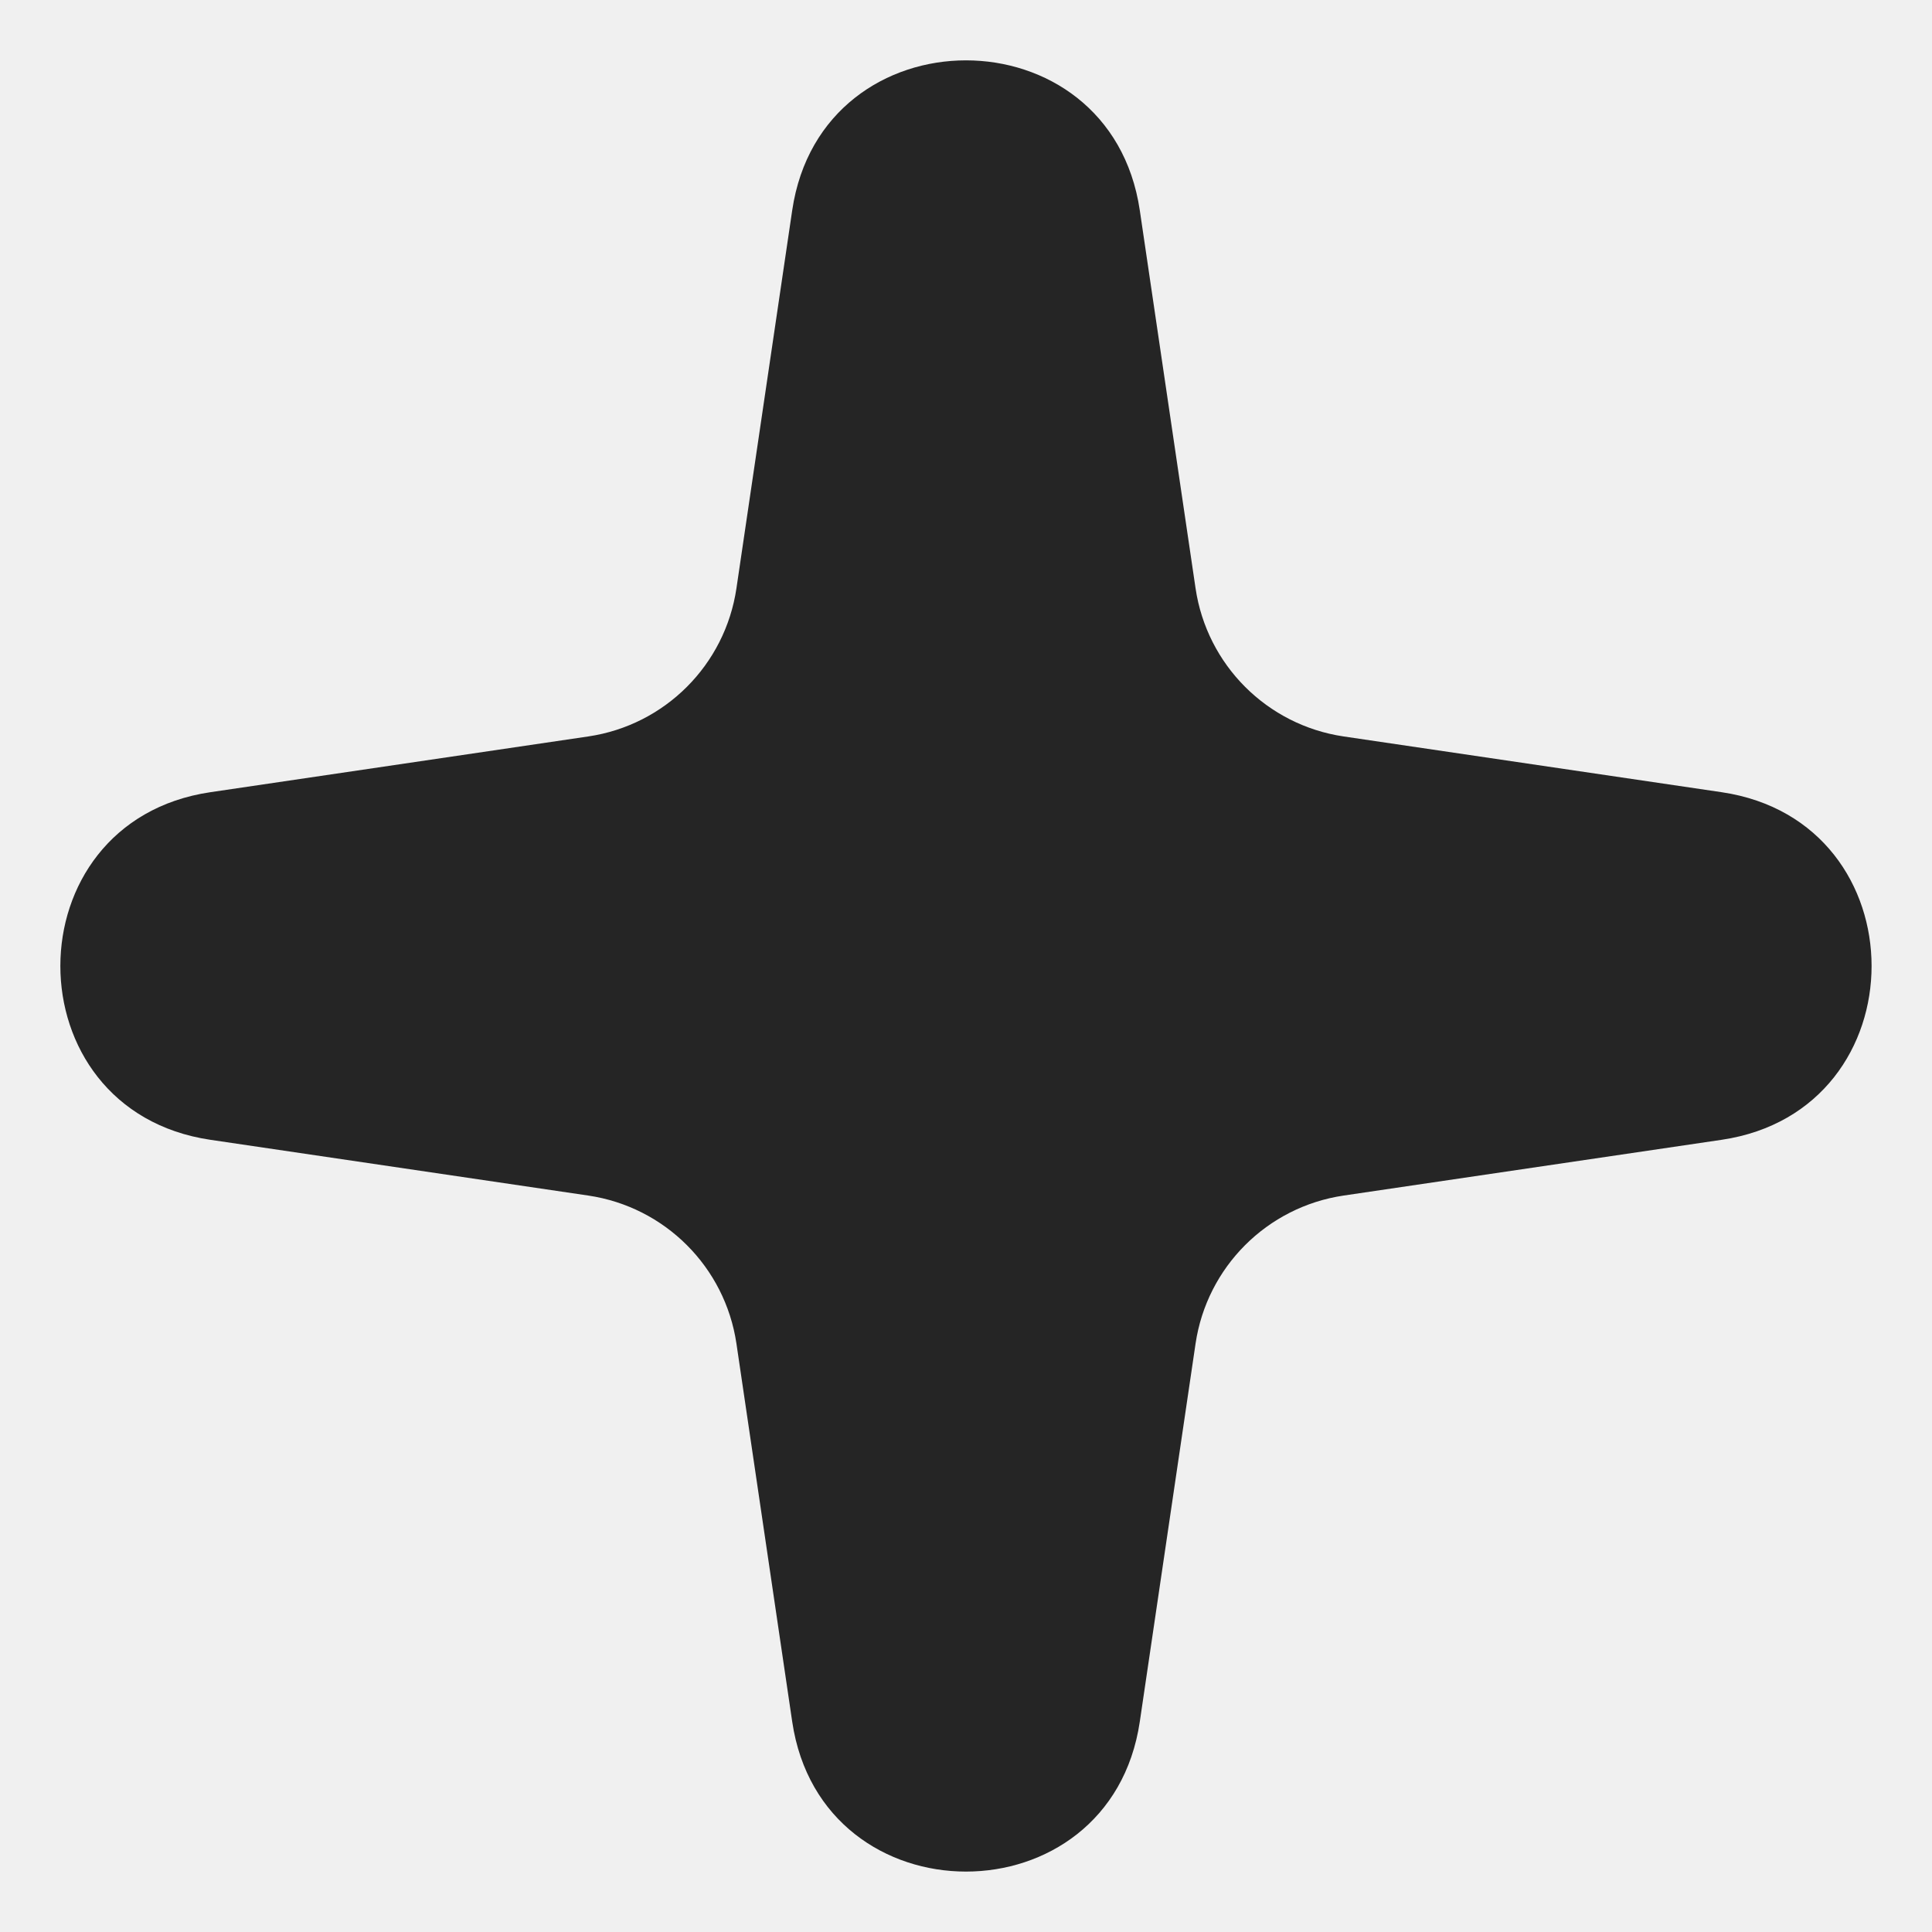
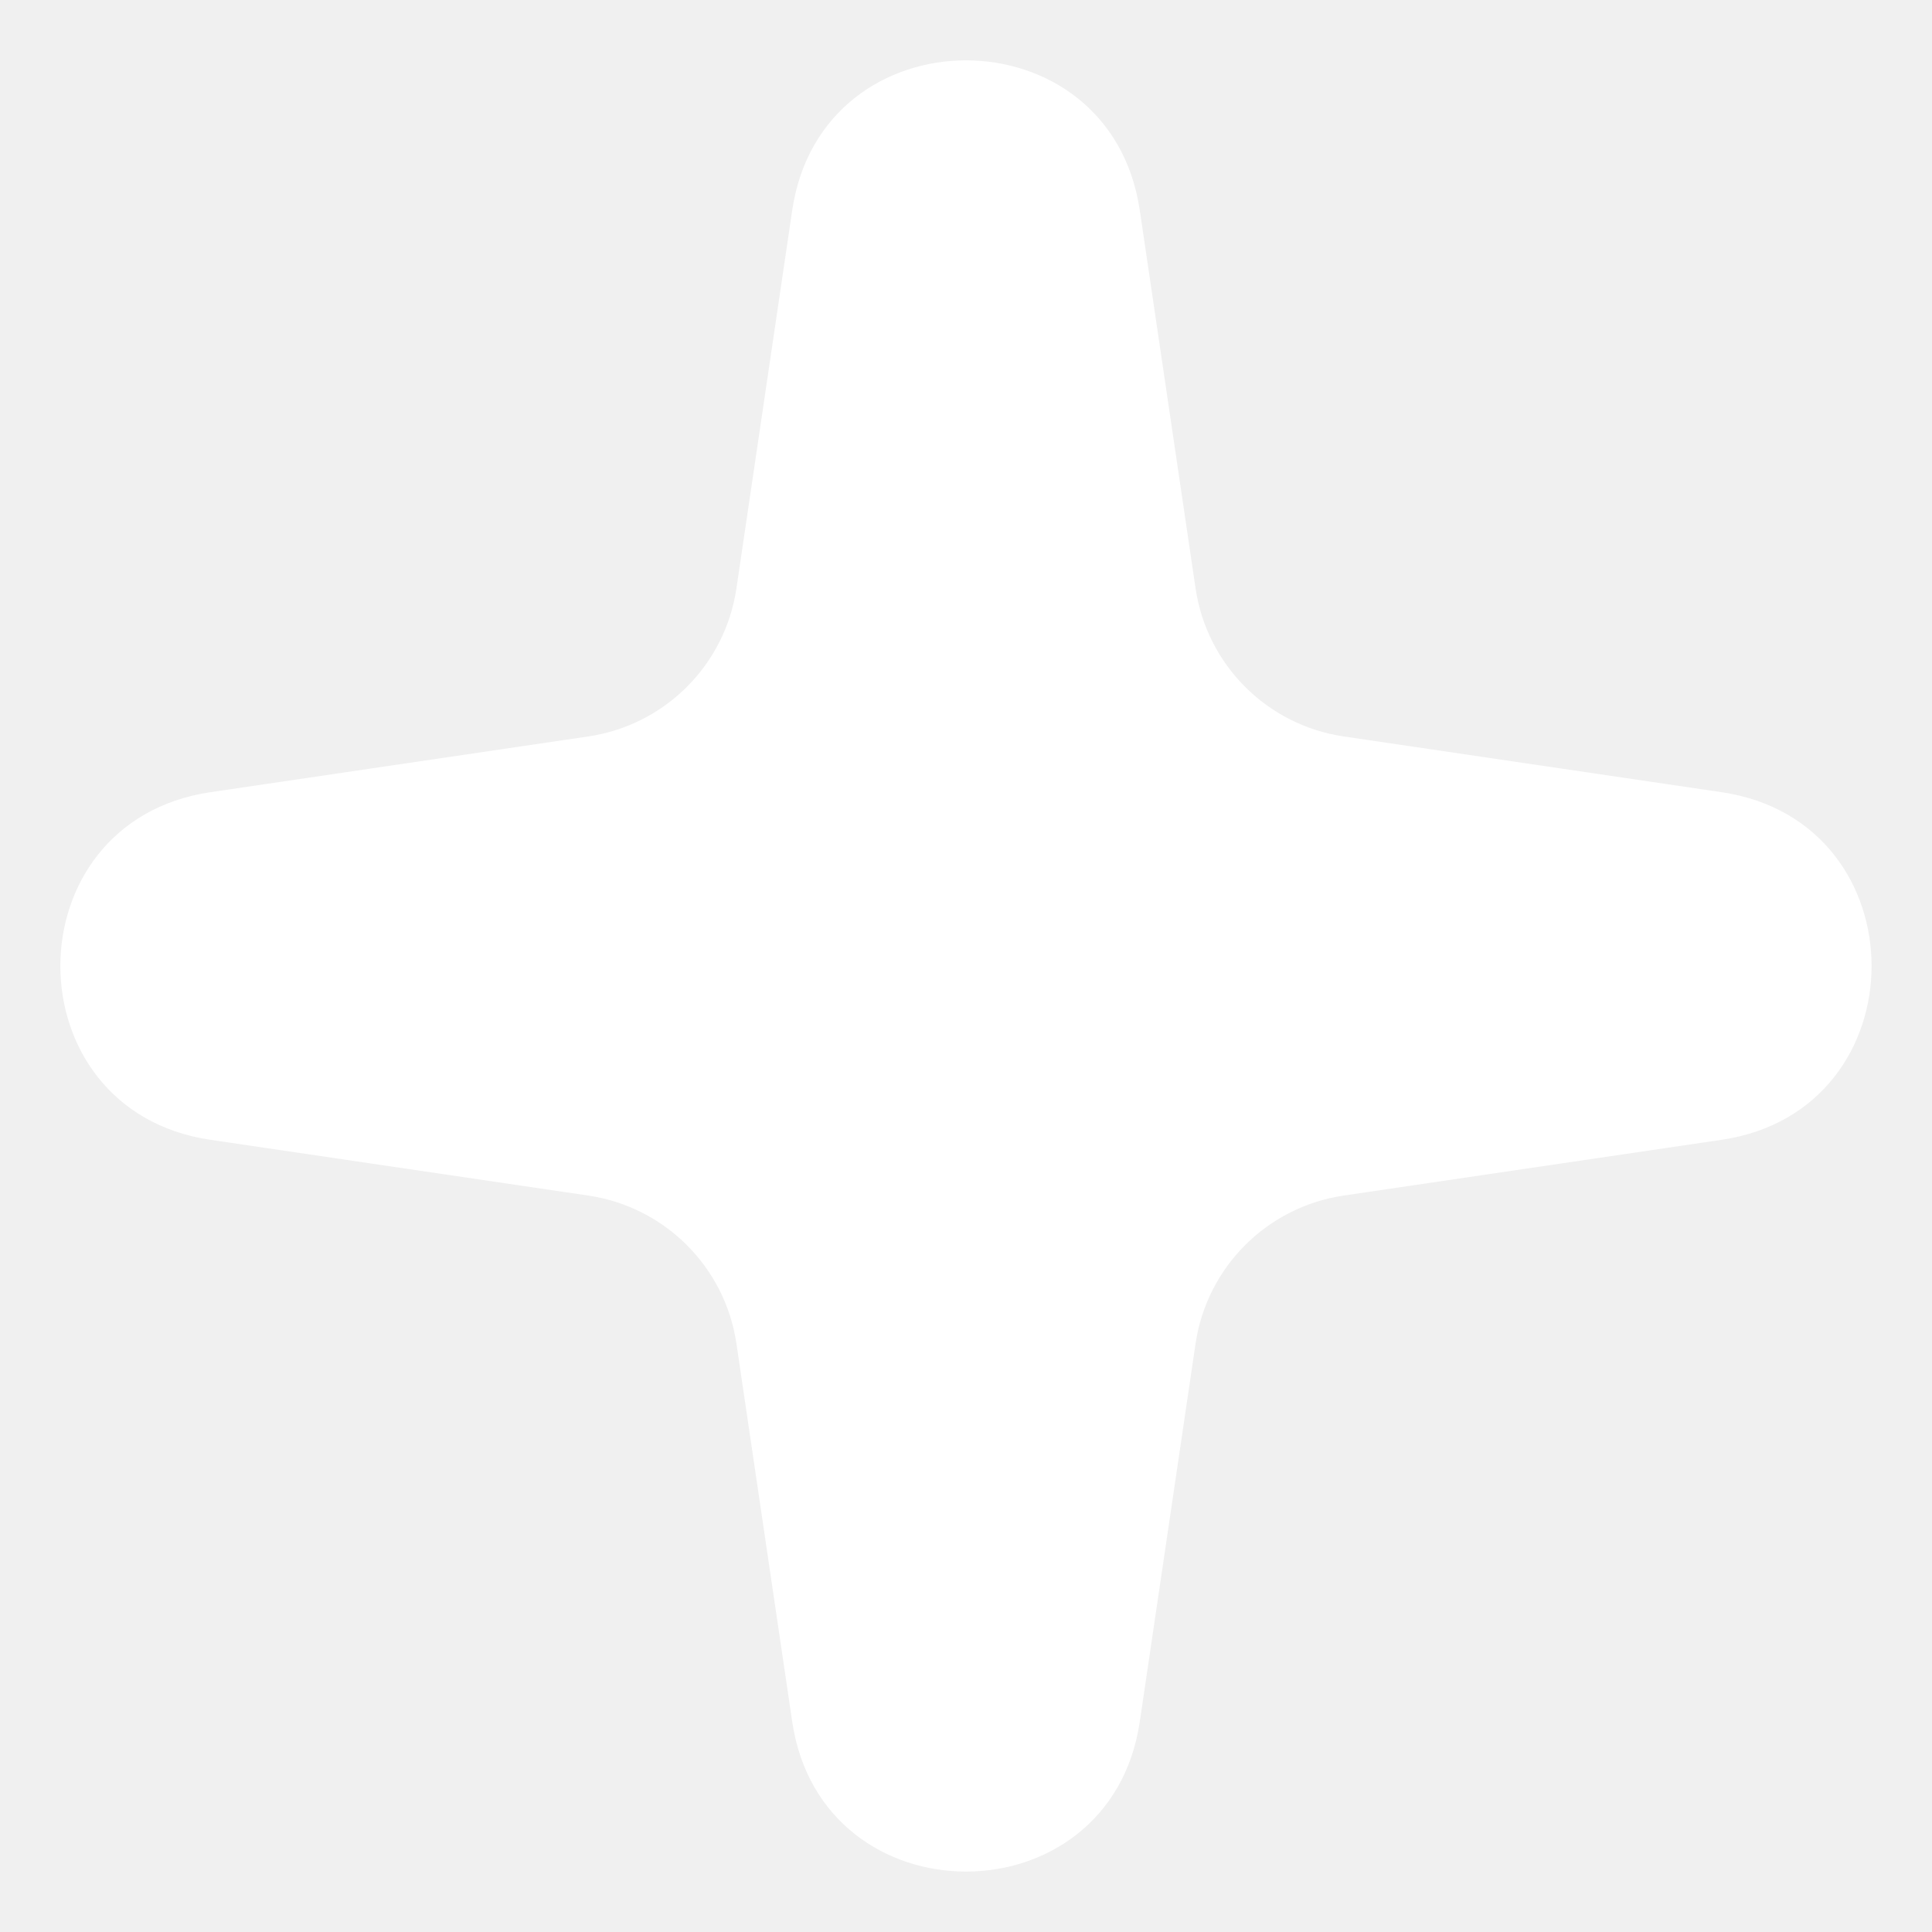
<svg xmlns="http://www.w3.org/2000/svg" width="22" height="22" viewBox="0 0 22 22" fill="none">
-   <path d="M9.021 2.395C9.358 0.118 12.642 0.118 12.979 2.395L13.614 6.699C13.743 7.572 14.428 8.257 15.3 8.386L19.605 9.021C21.881 9.358 21.881 12.642 19.605 12.979L15.3 13.614C14.428 13.743 13.743 14.428 13.614 15.3L12.979 19.605C12.642 21.881 9.358 21.881 9.021 19.605L8.386 15.3C8.257 14.428 7.572 13.743 6.699 13.614L2.395 12.979C0.118 12.642 0.118 9.358 2.395 9.021L6.699 8.386C7.572 8.257 8.257 7.572 8.386 6.699L9.021 2.395Z" fill="#252525" />
+   <path d="M9.021 2.395C9.358 0.118 12.642 0.118 12.979 2.395L13.614 6.699C13.743 7.572 14.428 8.257 15.3 8.386L19.605 9.021C21.881 9.358 21.881 12.642 19.605 12.979L15.3 13.614C14.428 13.743 13.743 14.428 13.614 15.3L12.979 19.605C12.642 21.881 9.358 21.881 9.021 19.605L8.386 15.3C8.257 14.428 7.572 13.743 6.699 13.614L2.395 12.979C0.118 12.642 0.118 9.358 2.395 9.021L6.699 8.386C7.572 8.257 8.257 7.572 8.386 6.699L9.021 2.395Z" fill="#fff" />
</svg>
